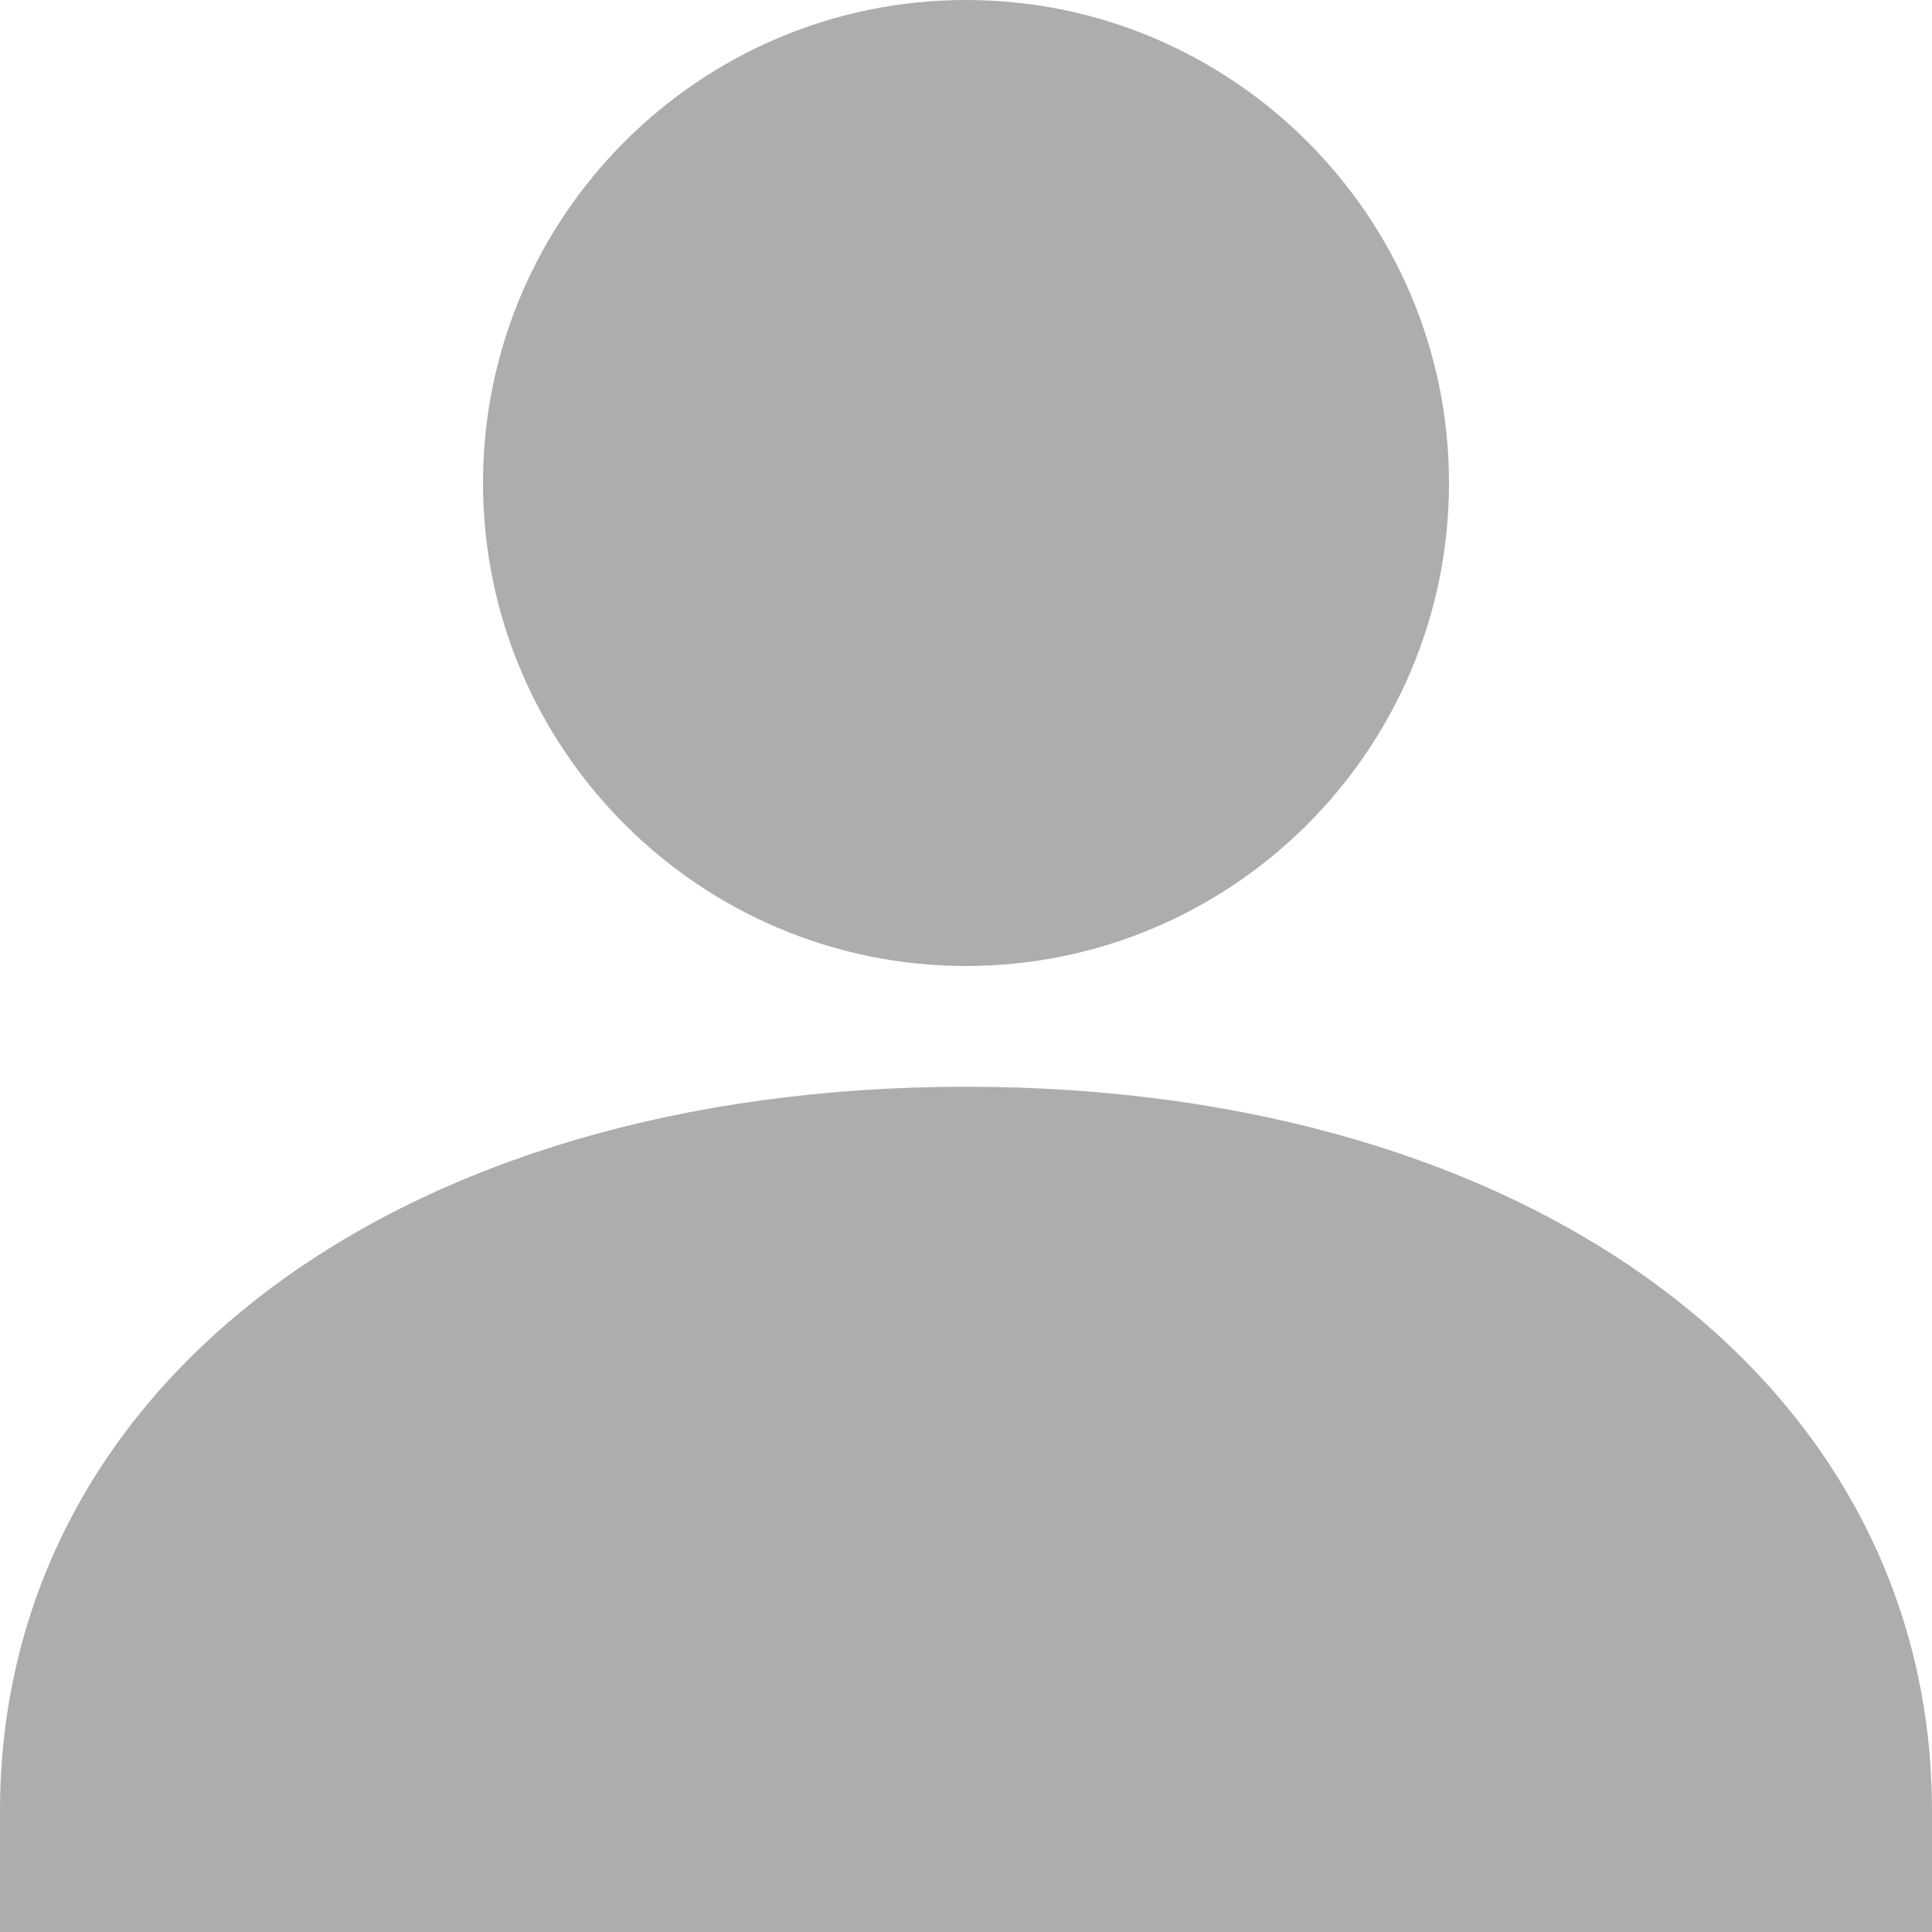
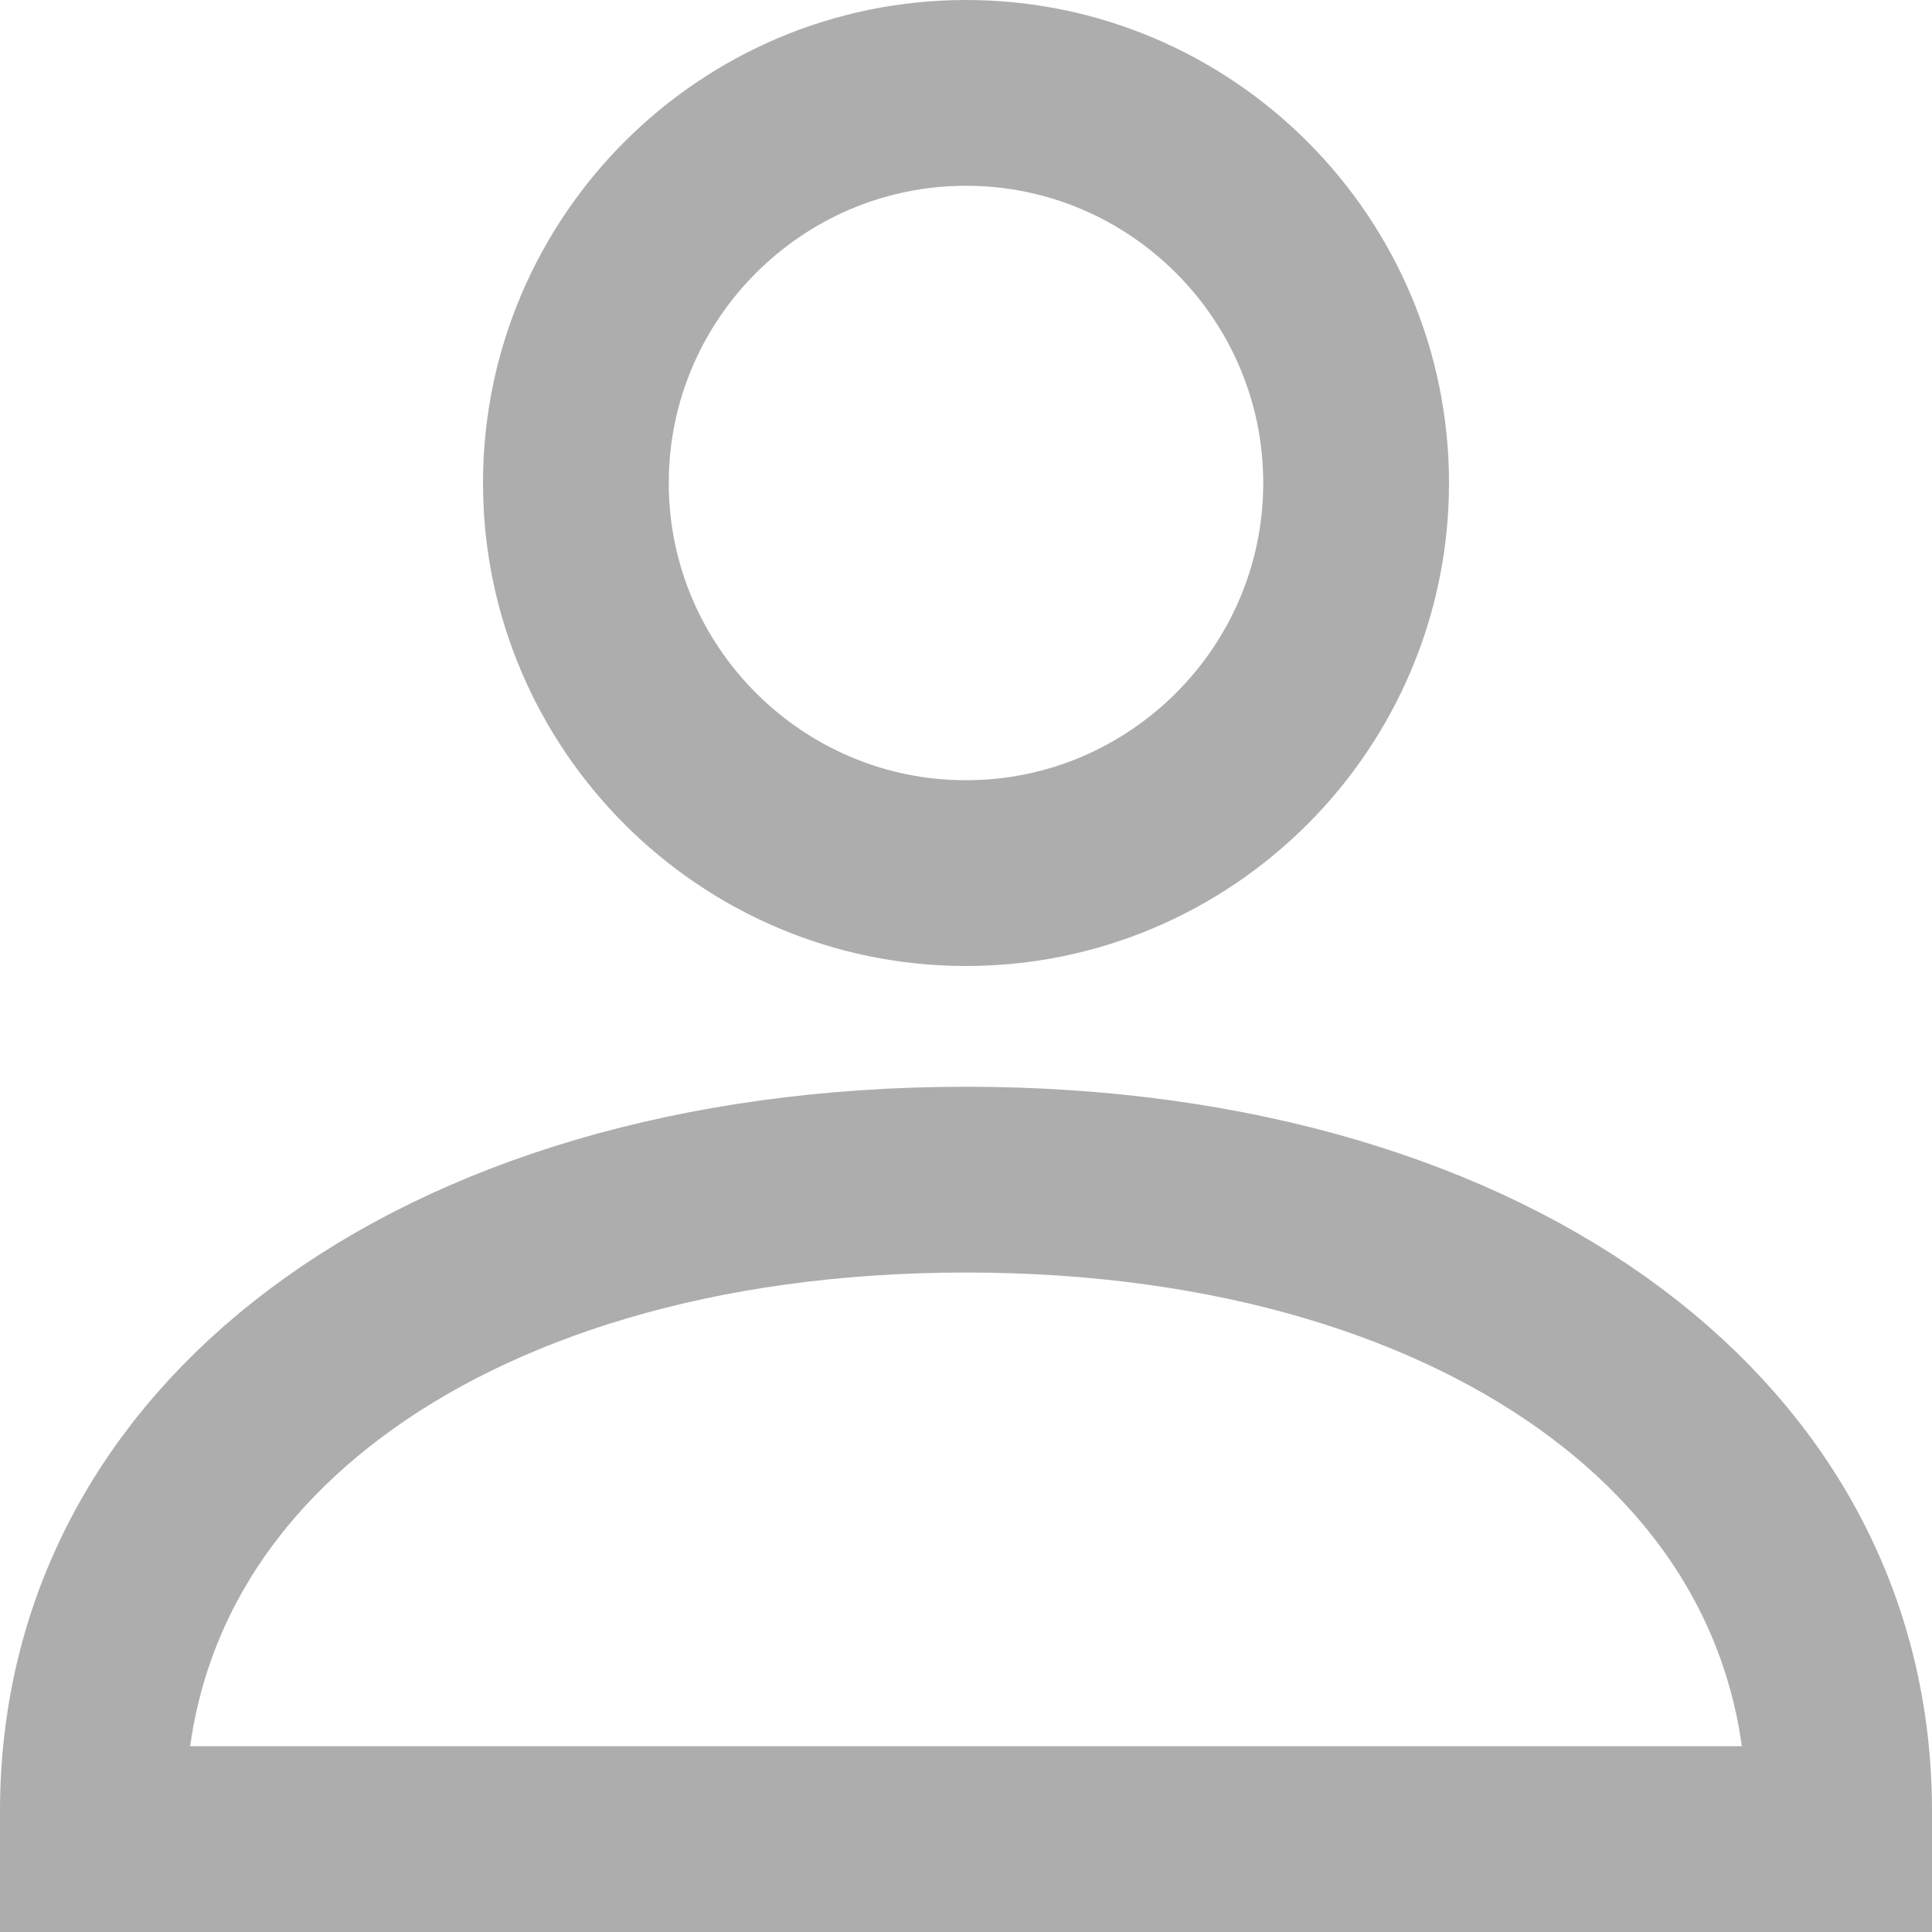
<svg xmlns="http://www.w3.org/2000/svg" width="26" height="26" viewBox="0 0 26 26" fill="none">
-   <path d="M19.5 6.5C19.5 10.083 16.585 13 13 13C9.417 13 6.5 10.083 6.5 6.5C6.5 2.917 9.415 0 13 0C16.585 0 19.5 2.917 19.5 6.5ZM0 24.375C0 18.634 5.346 14.625 13 14.625C20.655 14.625 26 18.634 26 24.375V26H0V24.375Z" fill="#ADADAD" />
+   <path d="M13 15.875C16.622 15.875 19.591 16.824 21.621 18.347C23.629 19.853 24.75 21.933 24.75 24.375V24.75H1.25V24.375C1.25 21.934 2.372 19.853 4.38 18.347C6.41 16.824 9.379 15.875 13 15.875ZM13 1.25C15.894 1.25 18.25 3.607 18.25 6.5C18.25 9.393 15.894 11.75 13 11.75C10.107 11.75 7.75 9.393 7.75 6.5C7.75 3.607 10.106 1.25 13 1.25Z" stroke="#ADADAD" stroke-width="2.5" />
</svg>
